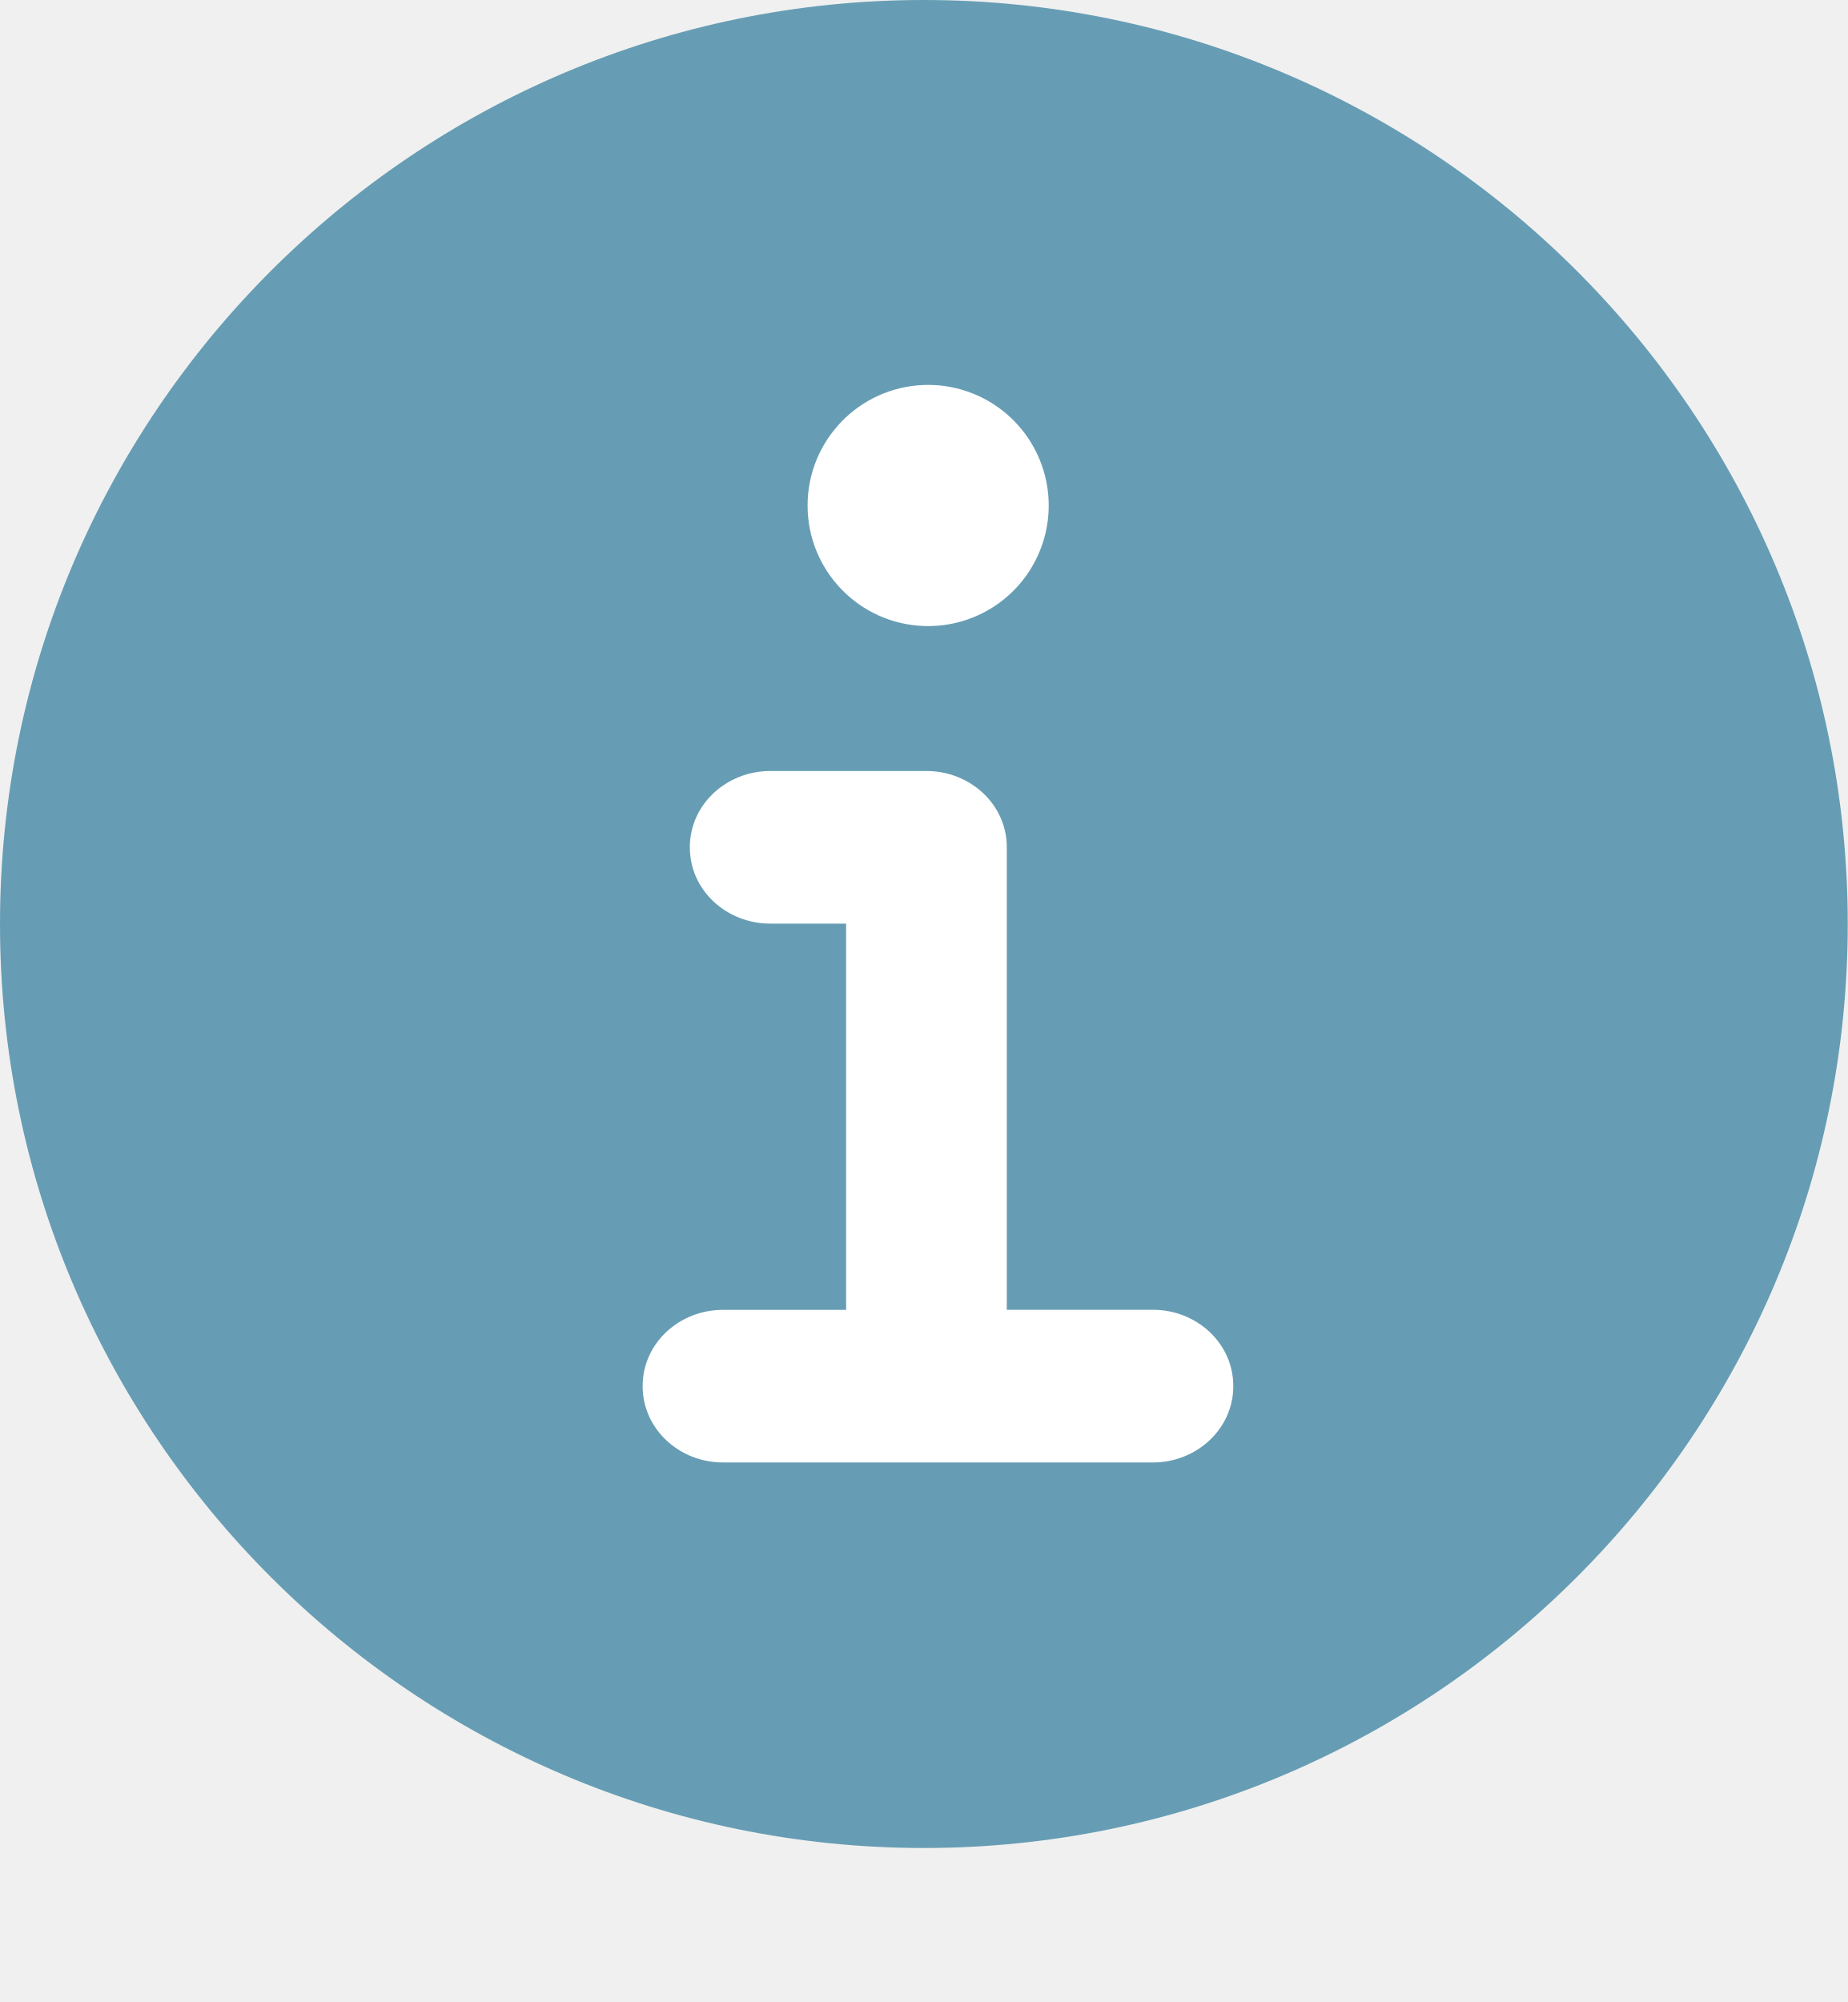
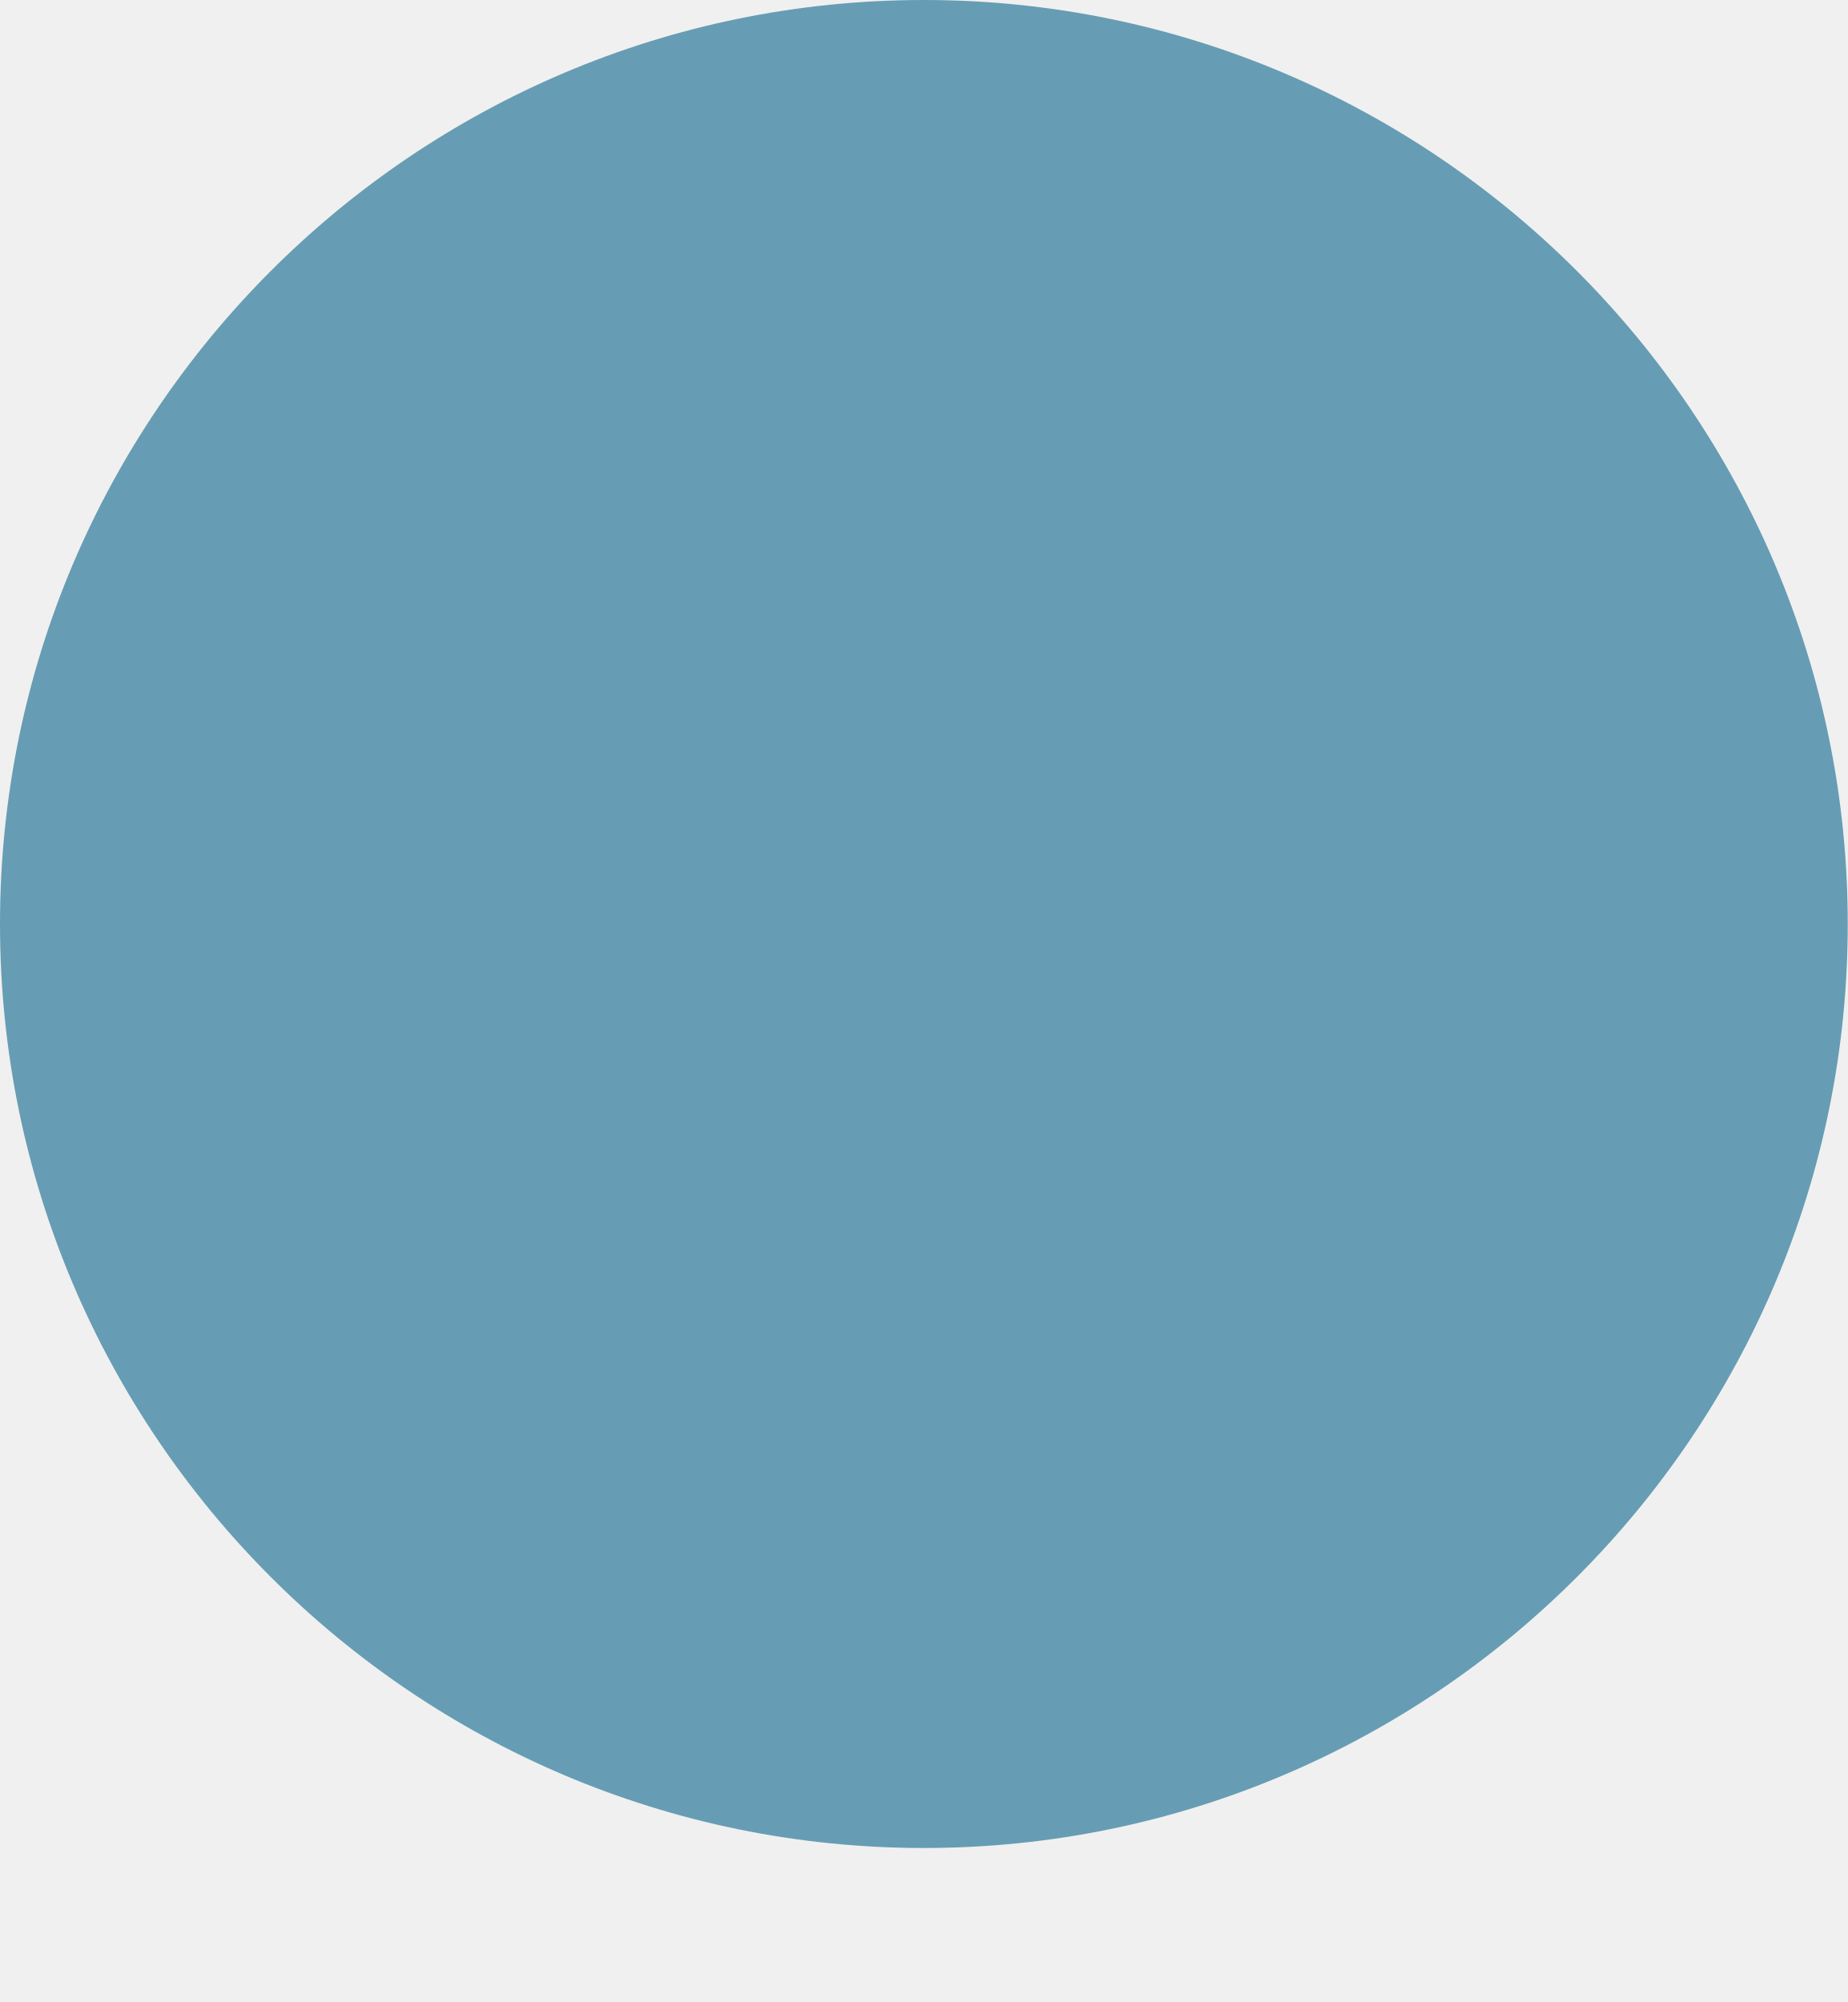
- <svg xmlns="http://www.w3.org/2000/svg" width="24" height="26" viewBox="0 0 24 26">
+ <svg xmlns="http://www.w3.org/2000/svg" height="26" viewBox="0 0 24 26" width="24">
  <g fill="none" fill-rule="evenodd">
-     <path fill="#669DB4" d="M12 0C5.382 0 0 5.382 0 12s5.382 12 12 12c6.617 0 12-5.382 12-12S18.617 0 12 0z" />
    <g fill="#FFF">
      <path d="M12 5a1.566 1.566 0 11-.001 3.13A1.566 1.566 0 0112 5z" />
-       <path fill-rule="nonzero" d="M14.976 17.01c.563 0 1.043.431 1.043.991s-.48.992-1.043.992H9.39c-.564 0-1.043-.431-1.043-.992 0-.56.479-.99 1.043-.99h1.6v-5.016h-.986c-.565 0-1.044-.43-1.044-.991 0-.56.48-.991 1.044-.991h2.03c.563 0 1.043.43 1.043.99v6.007h1.898z" />
+       <path d="M14.976 17.01c.563 0 1.043.431 1.043.991s-.48.992-1.043.992H9.39c-.564 0-1.043-.431-1.043-.992 0-.56.479-.99 1.043-.99h1.6v-5.016h-.986c-.565 0-1.044-.43-1.044-.991 0-.56.48-.991 1.044-.991h2.03c.563 0 1.043.43 1.043.99v6.007h1.898z" fill-rule="nonzero" />
    </g>
+     <path d="M12 0C5.382 0 0 5.382 0 12s5.382 12 12 12c6.617 0 12-5.382 12-12S18.617 0 12 0z" fill="#669DB4" />
  </g>
</svg>
